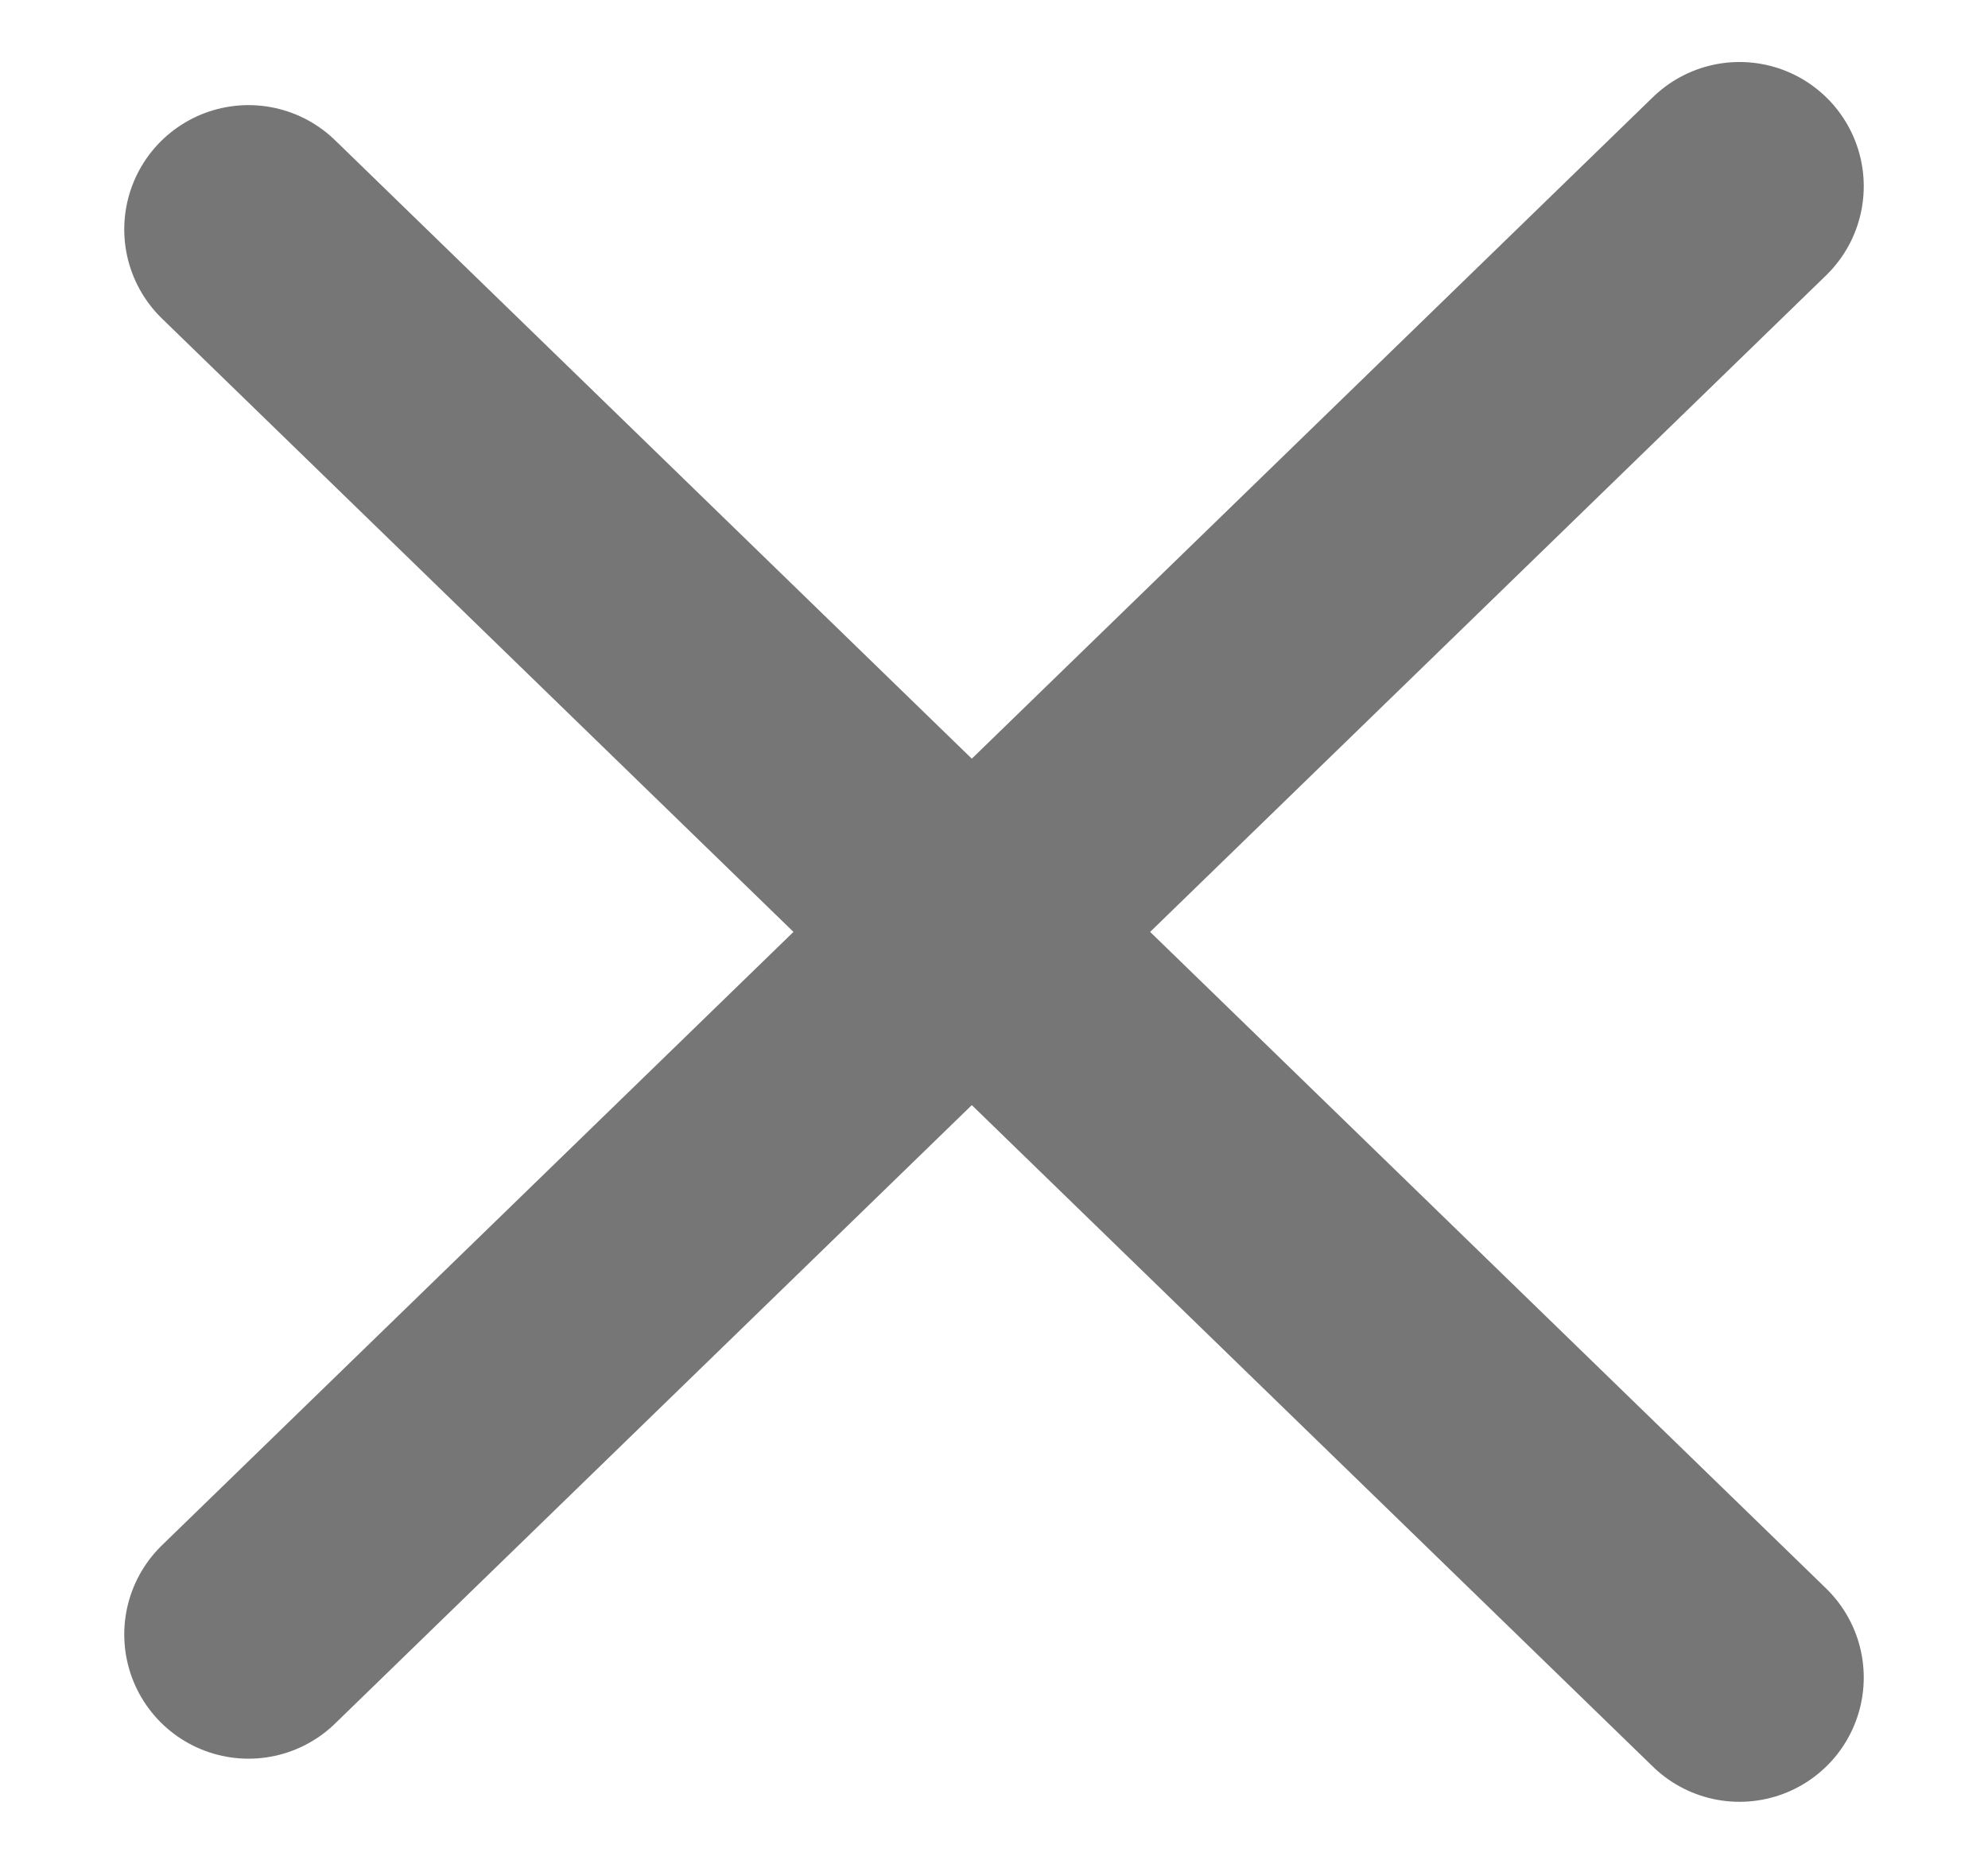
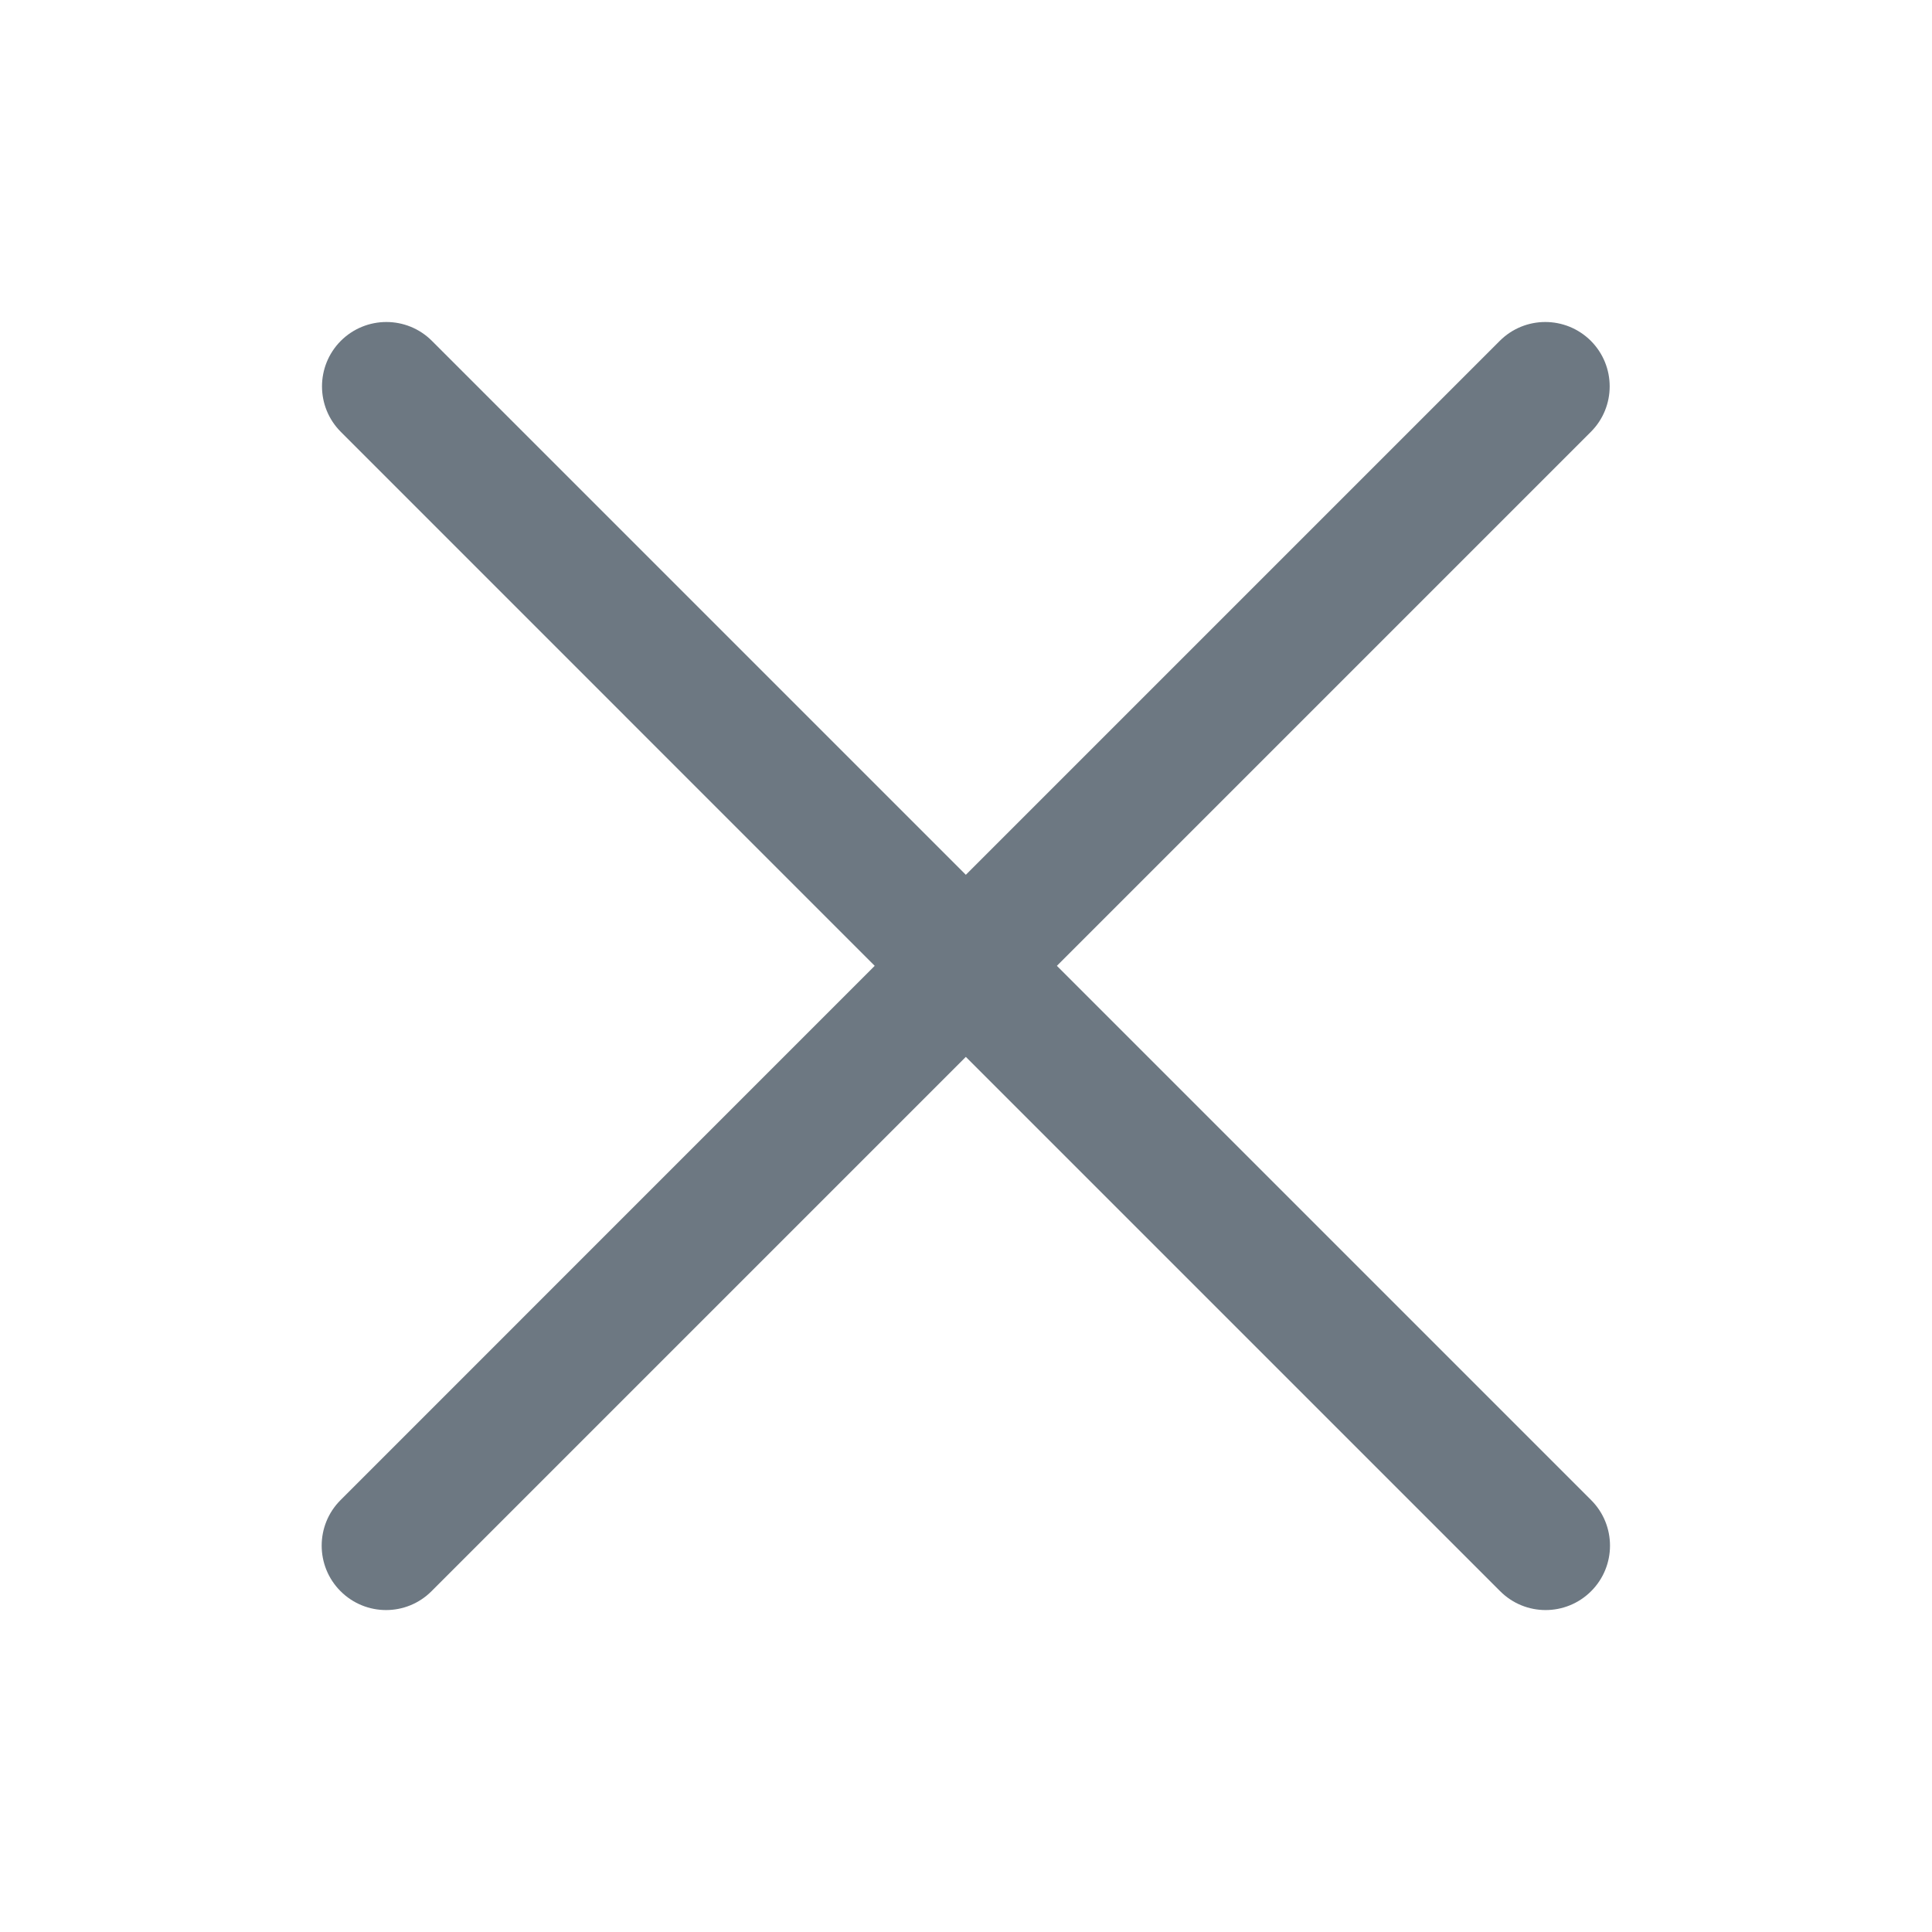
- <svg xmlns="http://www.w3.org/2000/svg" width="16" height="15" viewBox="0 0 16 15" fill="none">
-   <path d="M2 13.154L14 1.499" stroke="#767676" stroke-width="2" stroke-linecap="round" />
-   <path d="M2 1.846L14 13.501" stroke="#767676" stroke-width="2" stroke-linecap="round" />
+ <svg xmlns="http://www.w3.org/2000/svg" width="24" height="24" viewBox="0 0 24 24" fill="none">
+   <path d="M18.631 4.234C18.943 3.922 19.449 3.922 19.762 4.234C20.074 4.547 20.074 5.053 19.762 5.365L13.129 11.998L19.766 18.635C20.078 18.947 20.078 19.454 19.766 19.766C19.453 20.079 18.947 20.079 18.635 19.766L11.998 13.129L5.361 19.766C5.049 20.079 4.543 20.079 4.23 19.766C3.918 19.454 3.918 18.947 4.23 18.635L10.866 11.998L4.234 5.365C3.922 5.053 3.922 4.547 4.234 4.234C4.547 3.922 5.053 3.922 5.365 4.234L11.998 10.867L18.631 4.234Z" fill="#6D7882" />
</svg>
